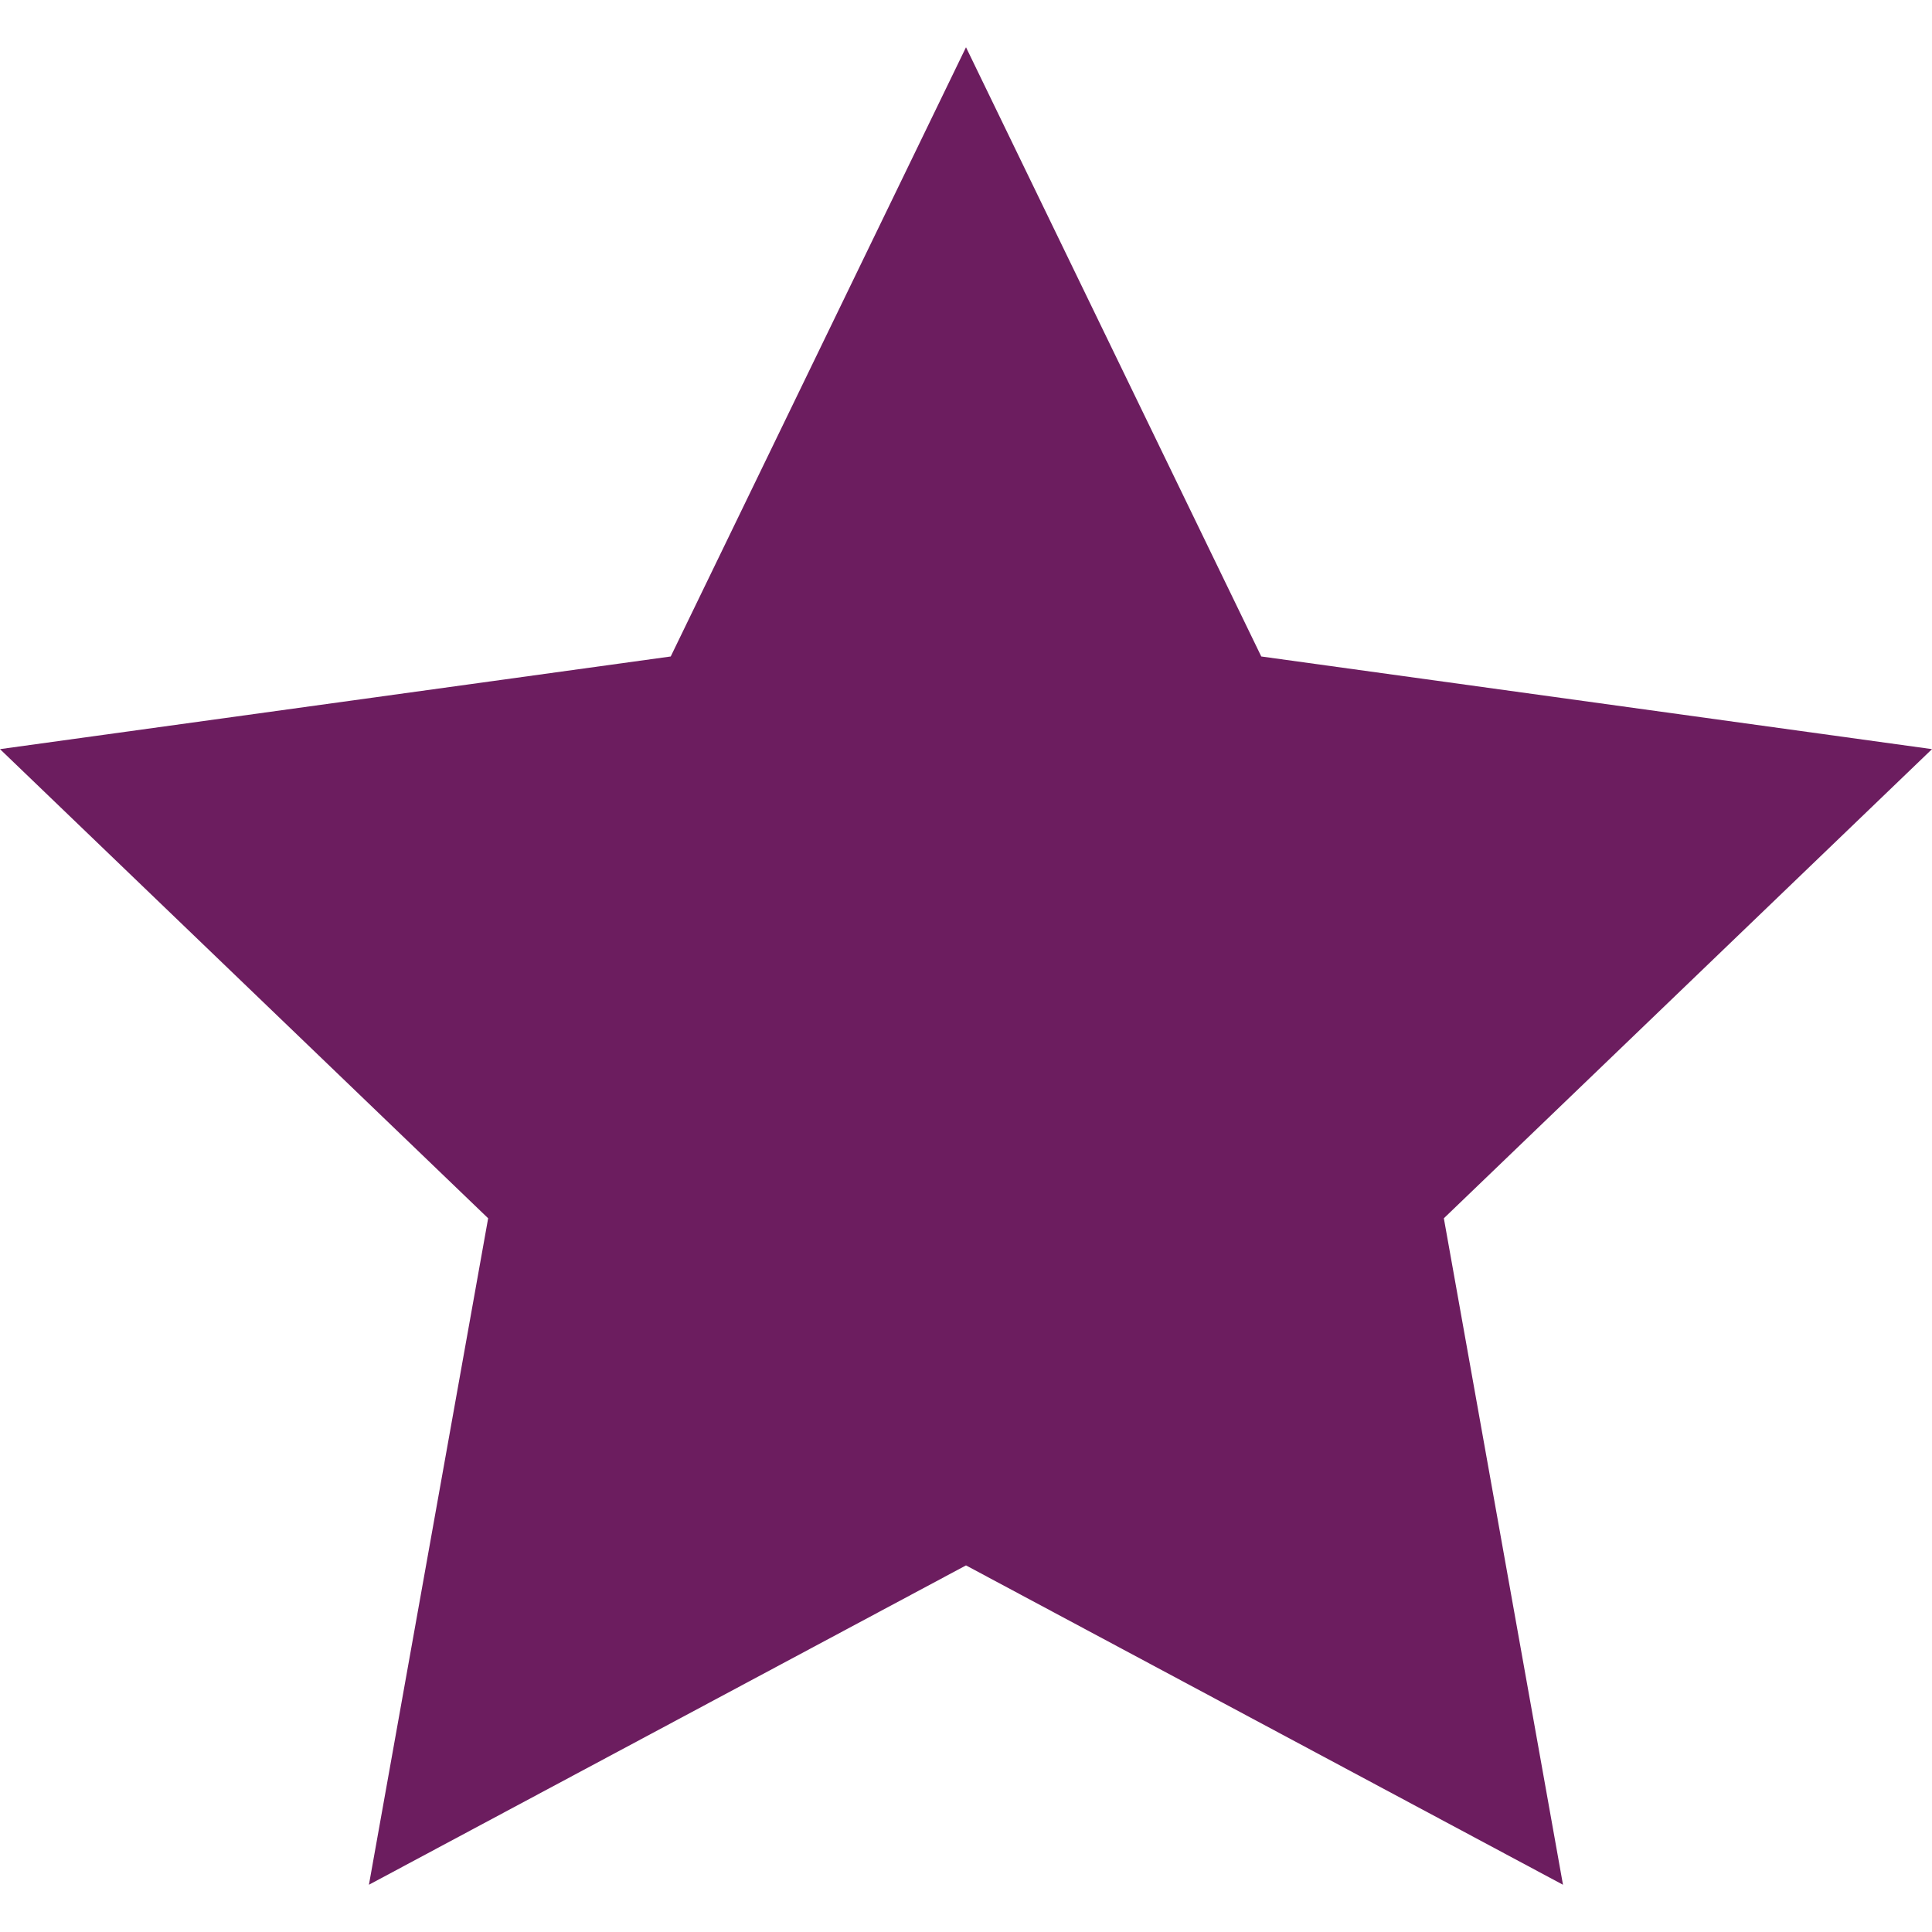
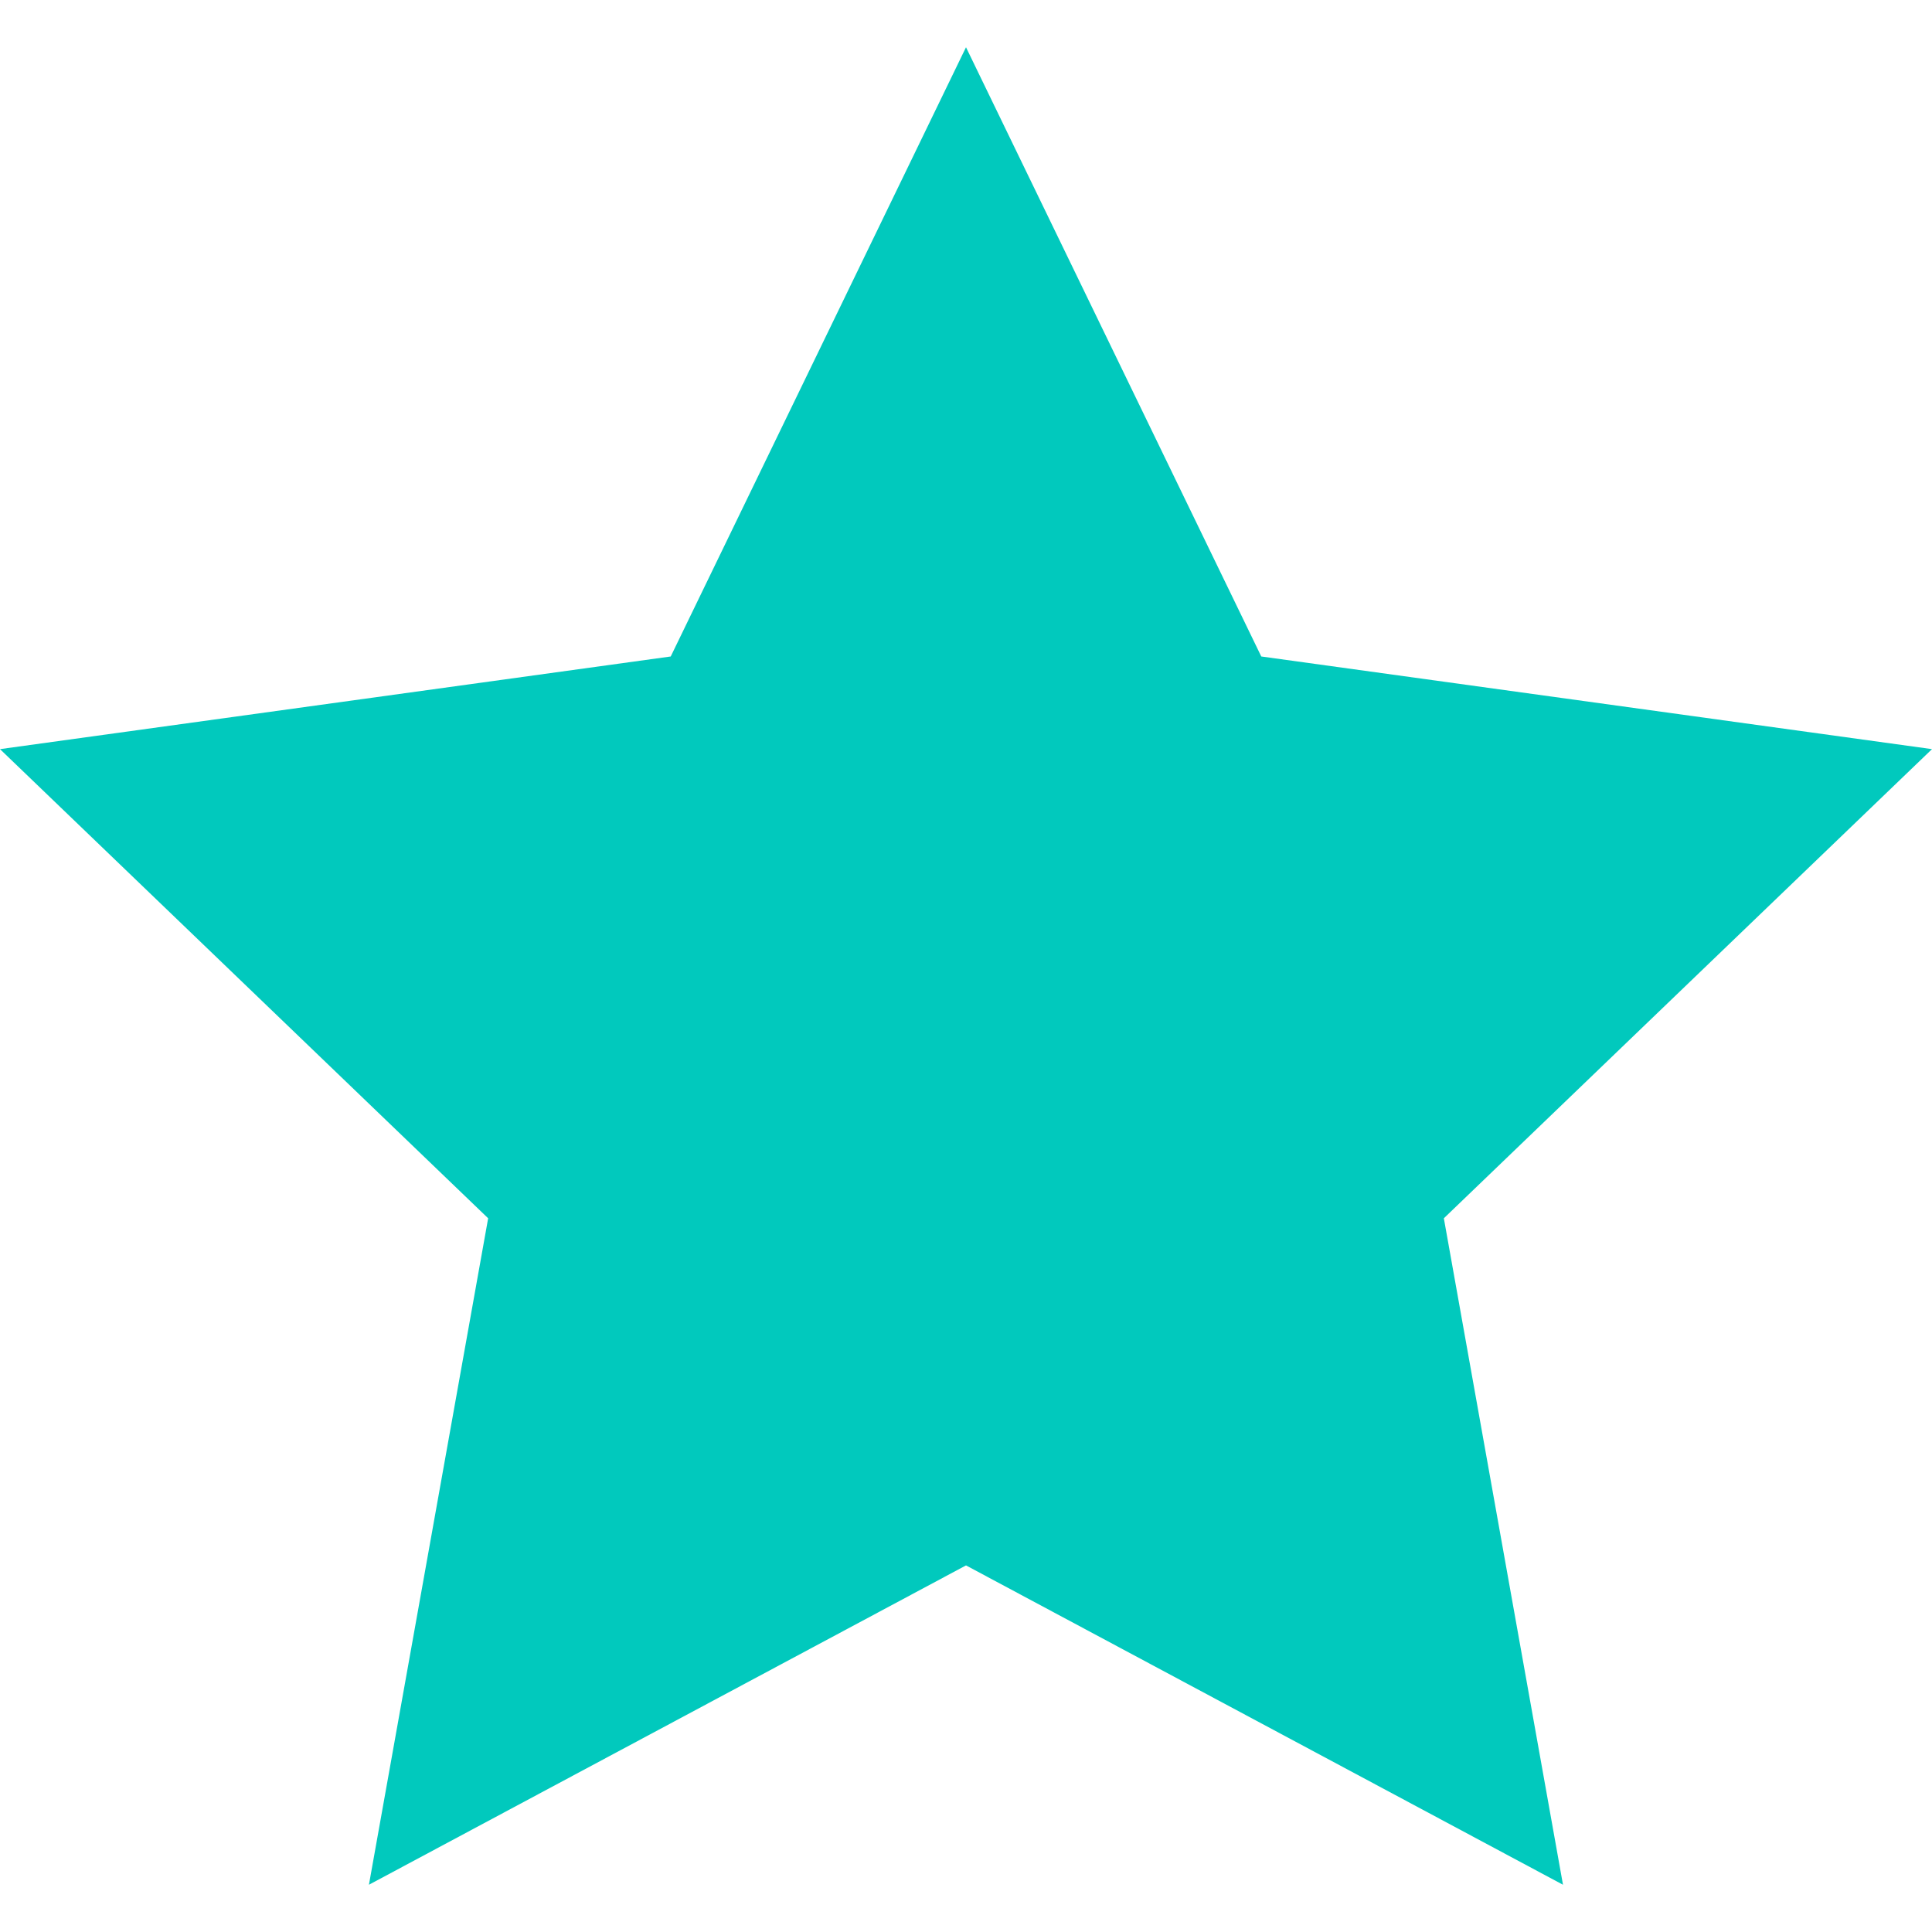
<svg xmlns="http://www.w3.org/2000/svg" width="24" height="24" viewBox="0 0 24 24" fill="none">
-   <path fill="#6c1d5f" d="M12 .587l3.668 7.568 8.332 1.151-6.064 5.828 1.48 8.279-7.416-3.967-7.417 3.967 1.481-8.279-6.064-5.828 8.332-1.151z" />
+   <path fill="#01c9bd" d="M12 .587l3.668 7.568 8.332 1.151-6.064 5.828 1.48 8.279-7.416-3.967-7.417 3.967 1.481-8.279-6.064-5.828 8.332-1.151z" />
</svg>
